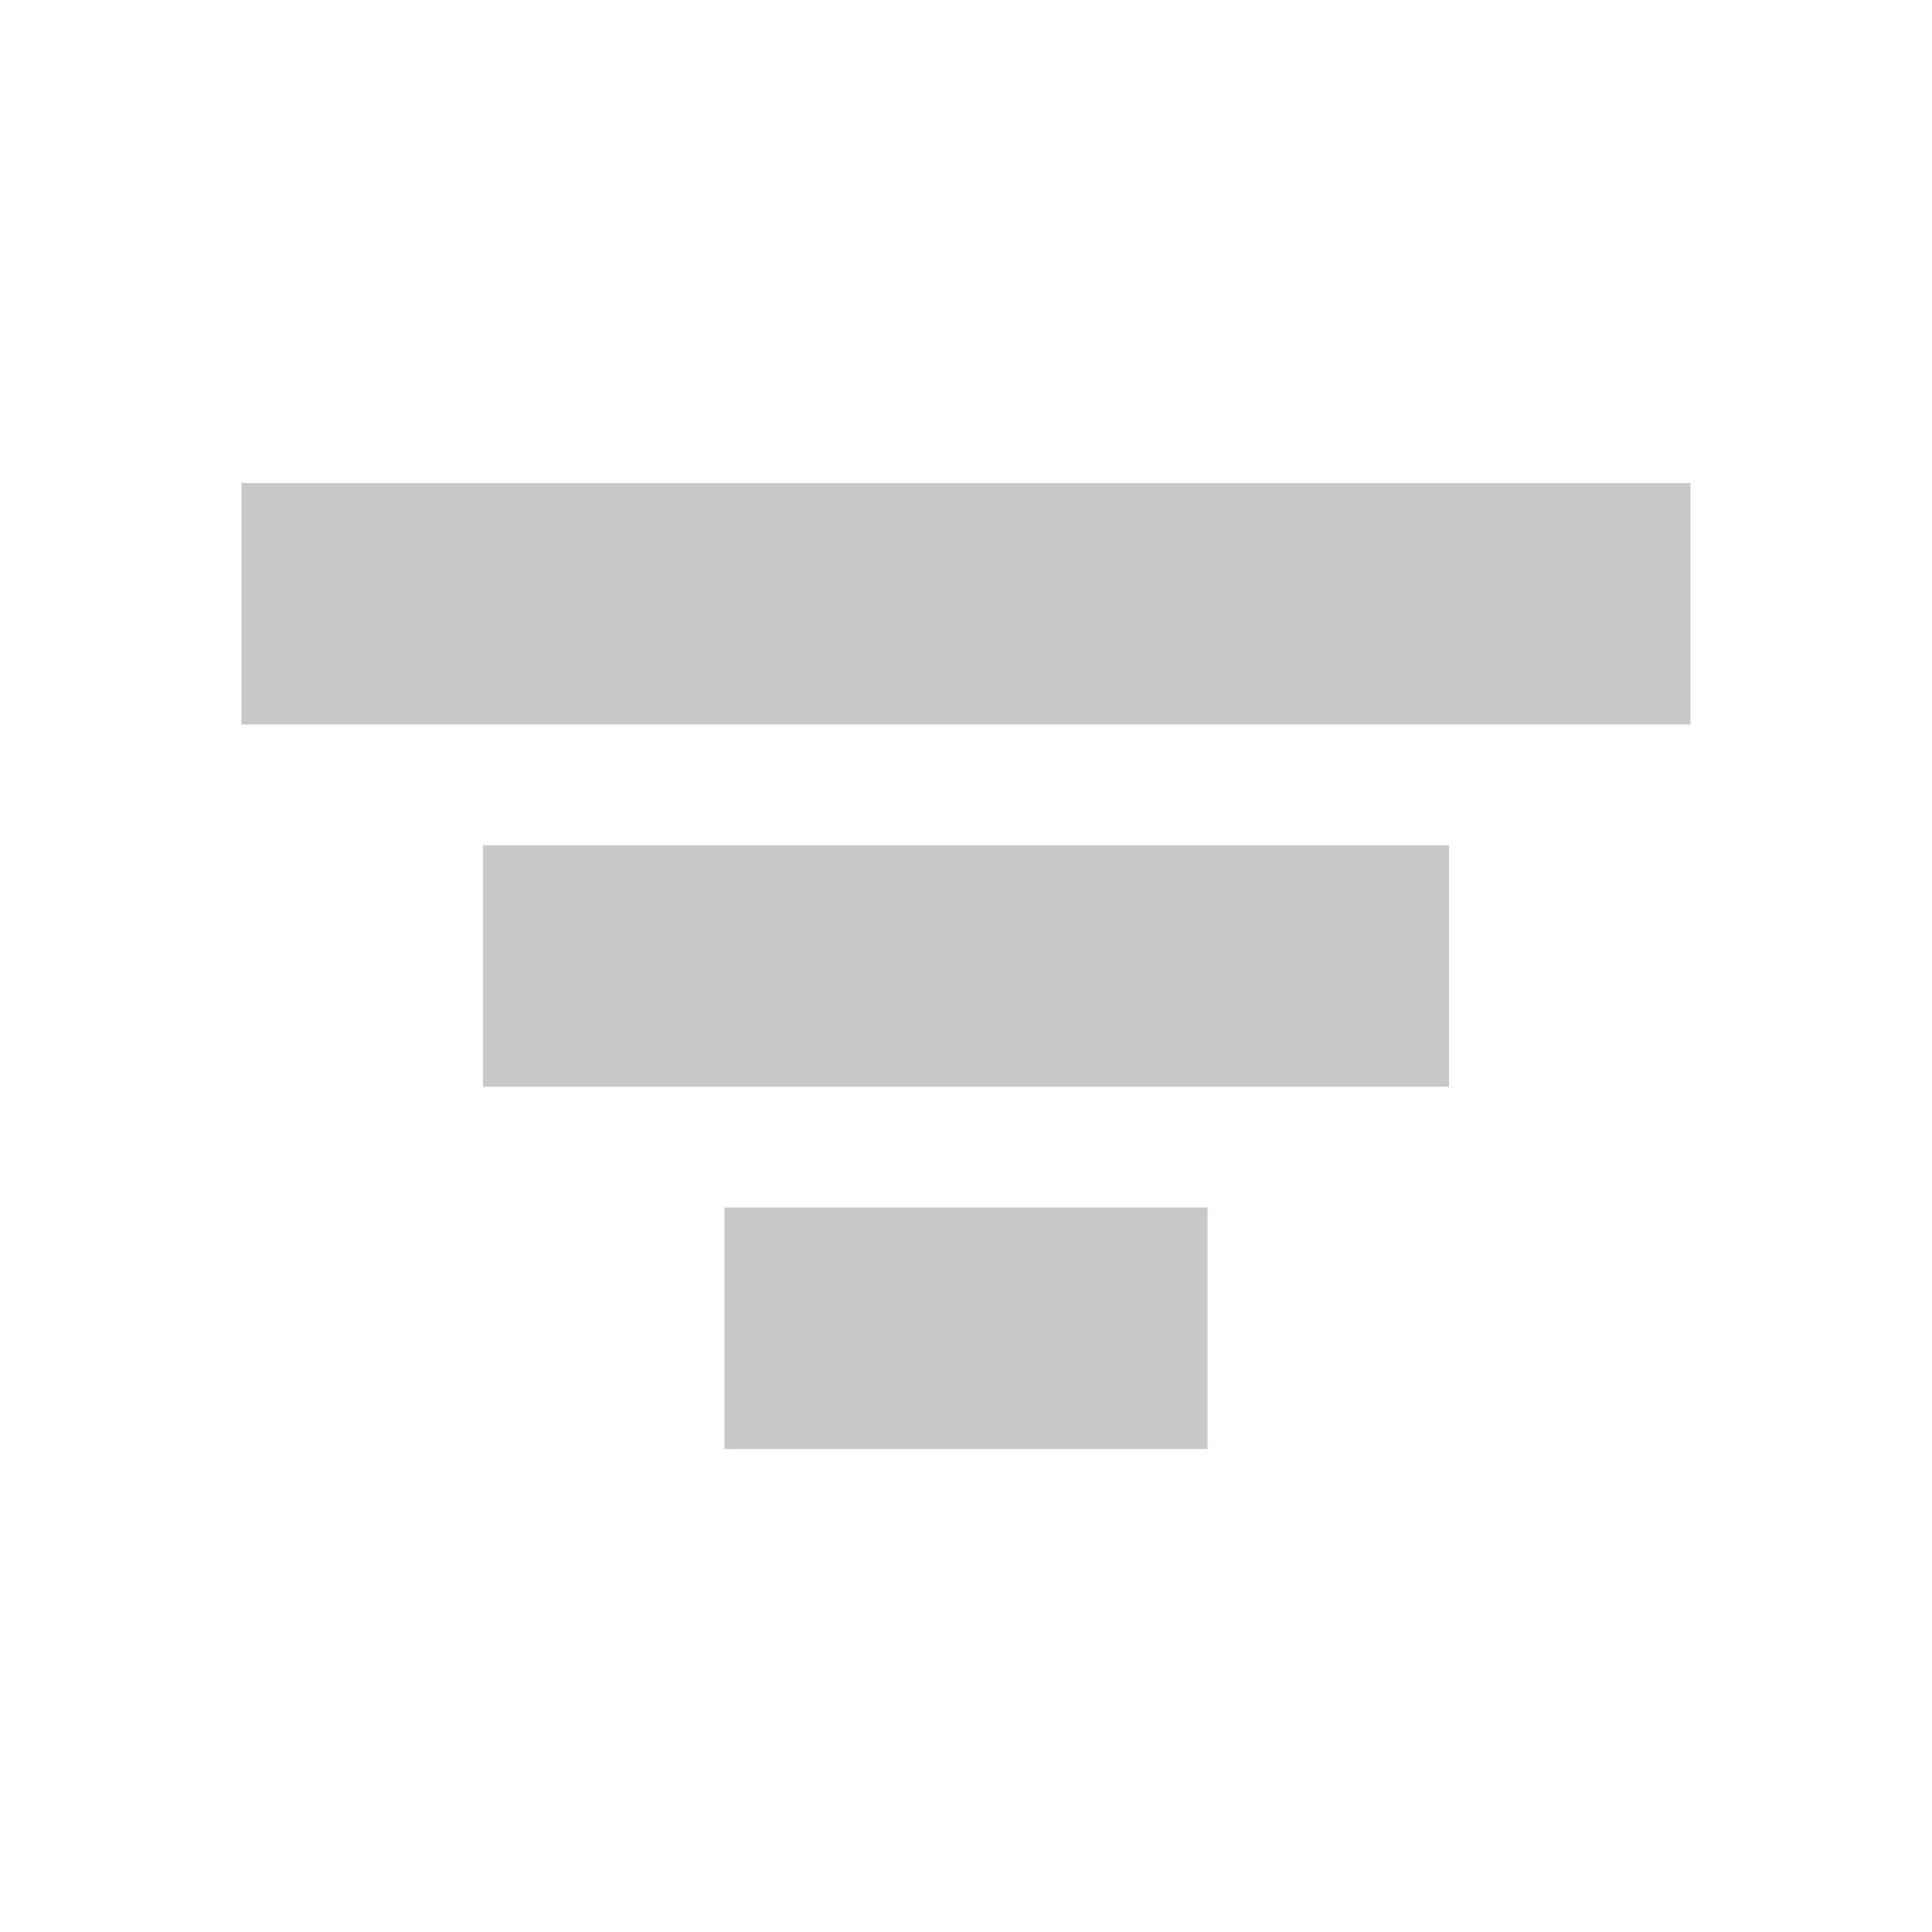
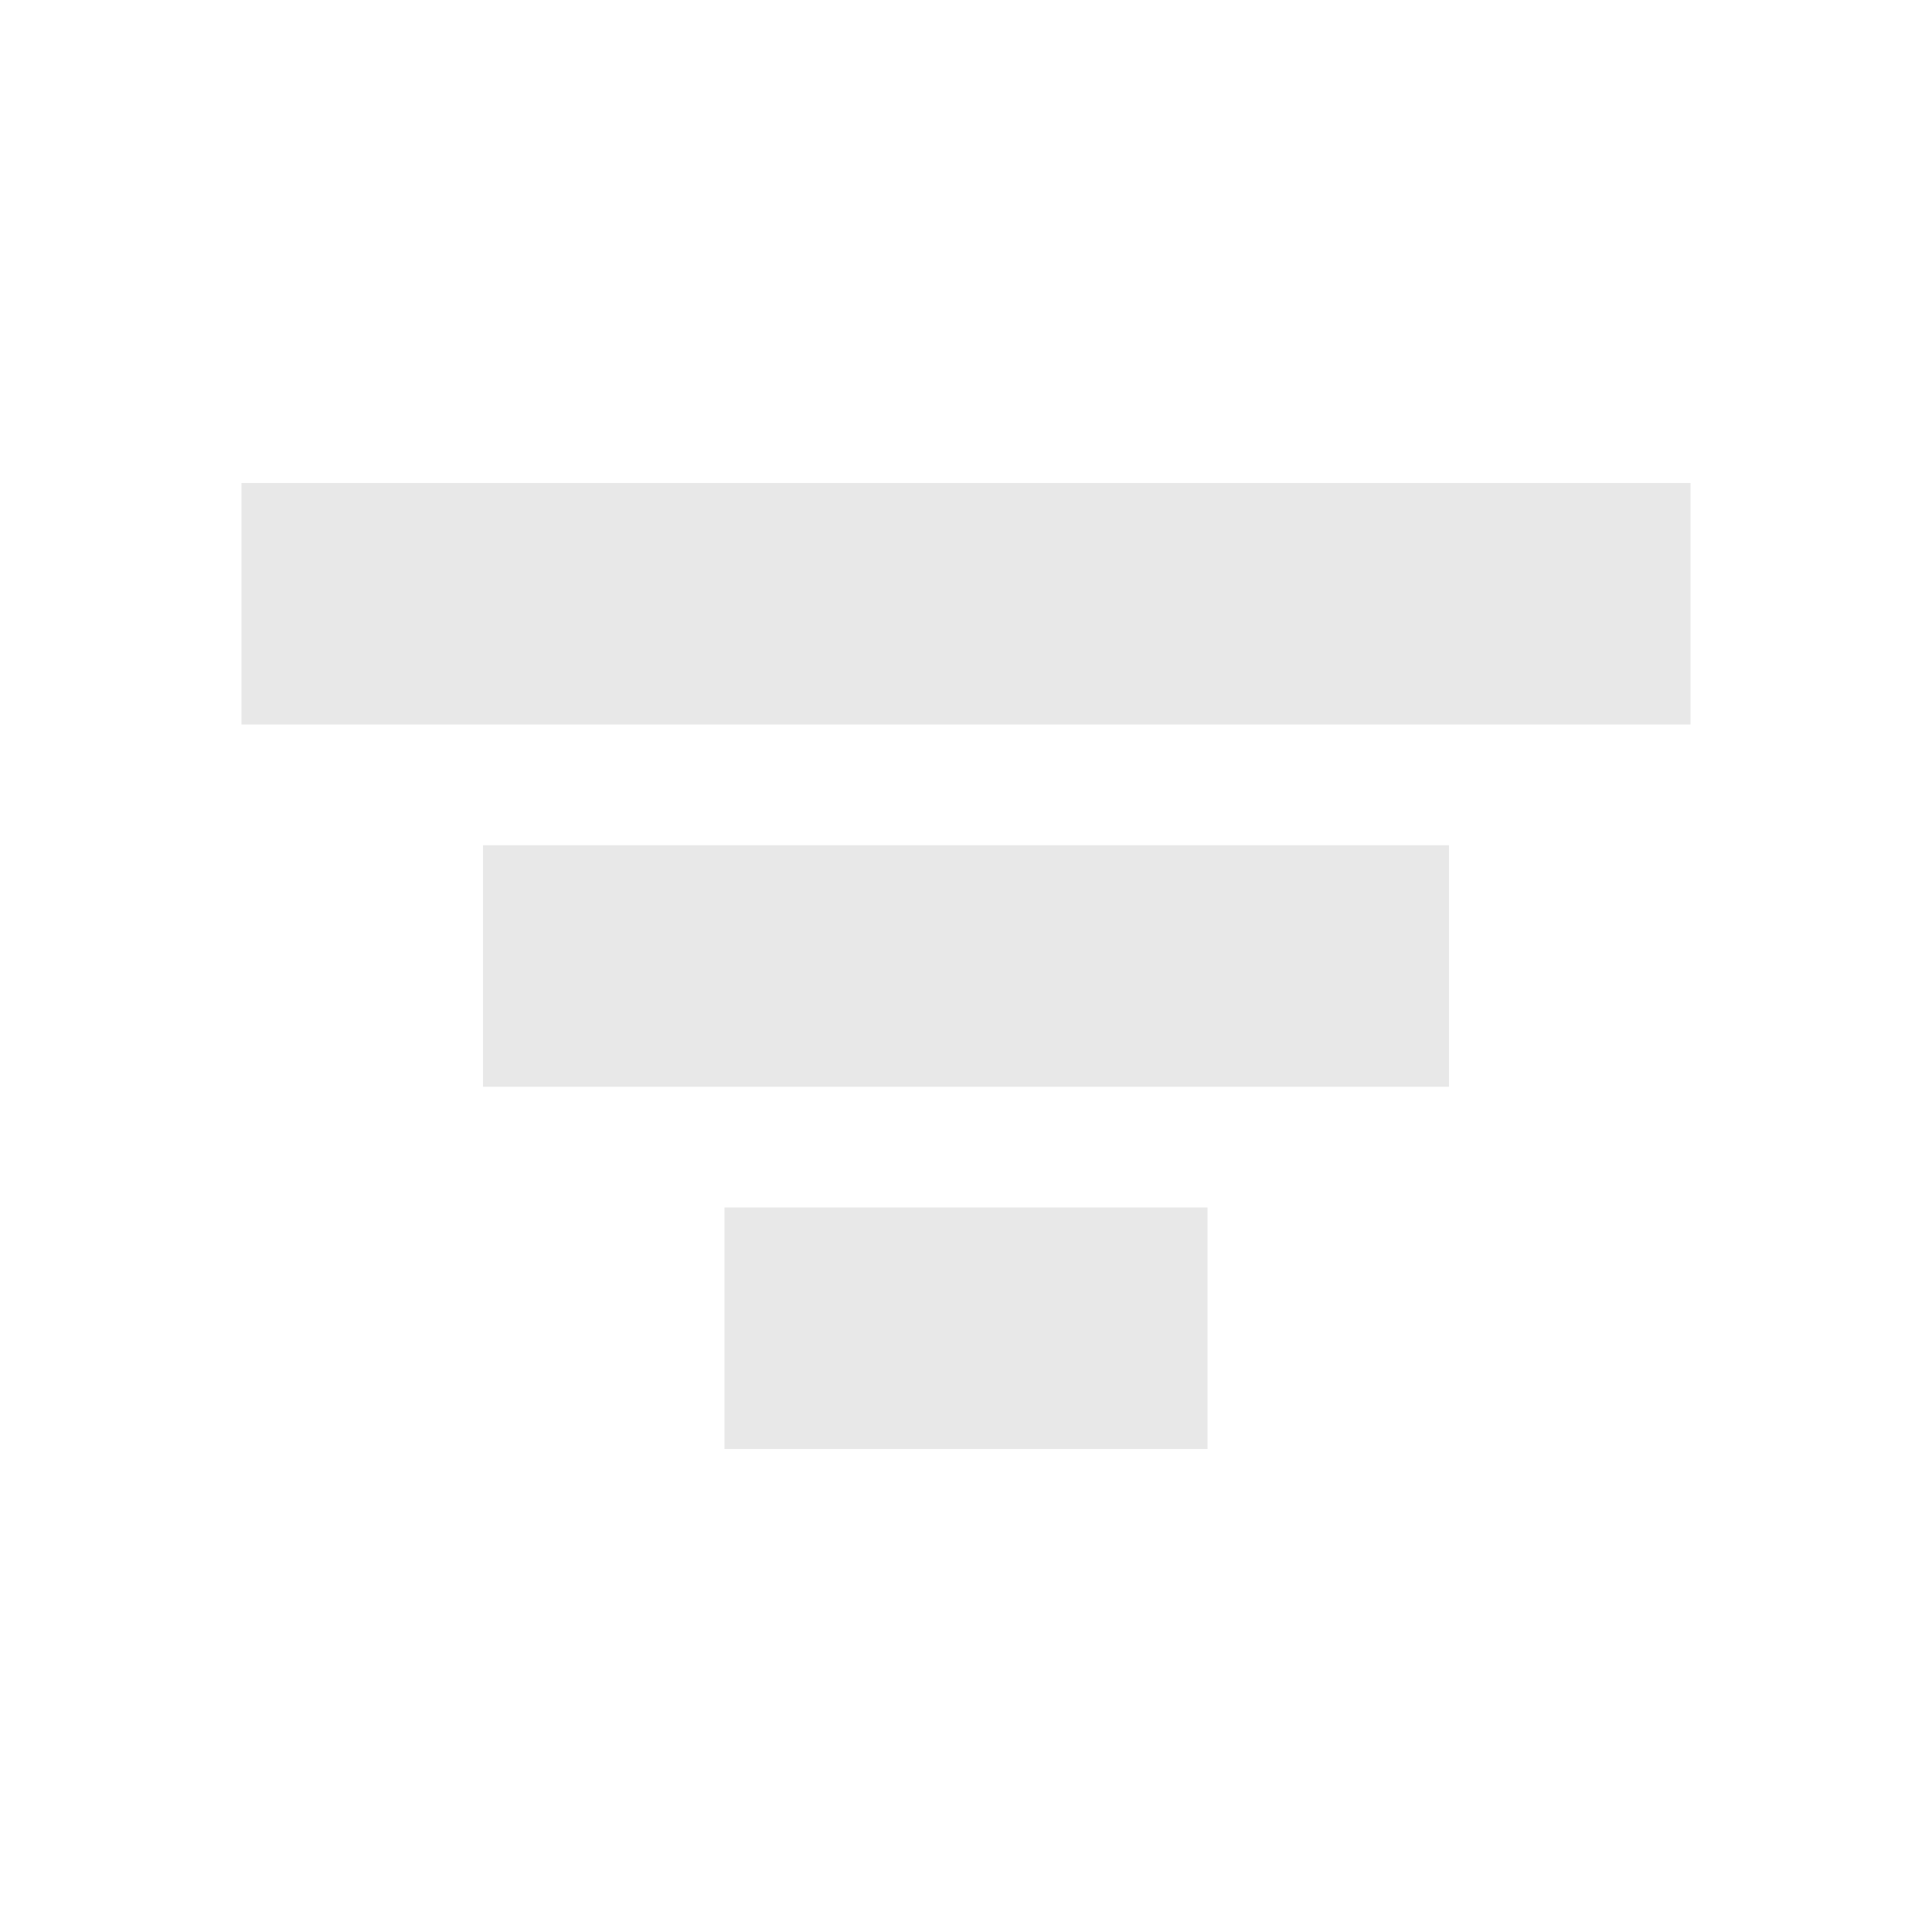
<svg xmlns="http://www.w3.org/2000/svg" width="16" height="16" viewBox="0 0 16 16" fill="none">
-   <path d="M10 10H6V12H10V10Z" fill="#C8C8C8" />
-   <path d="M12 7H4V9H12V7Z" fill="#C8C8C8" />
-   <path d="M14 4H2V6H14V4Z" fill="#C8C8C8" />
+   <path d="M10 10H6V12H10V10Z" fill="#E8E8E8" />
+   <path d="M12 7H4V9H12V7Z" fill="#E8E8E8" />
+   <path d="M14 4H2V6H14V4Z" fill="#E8E8E8" />
</svg>
